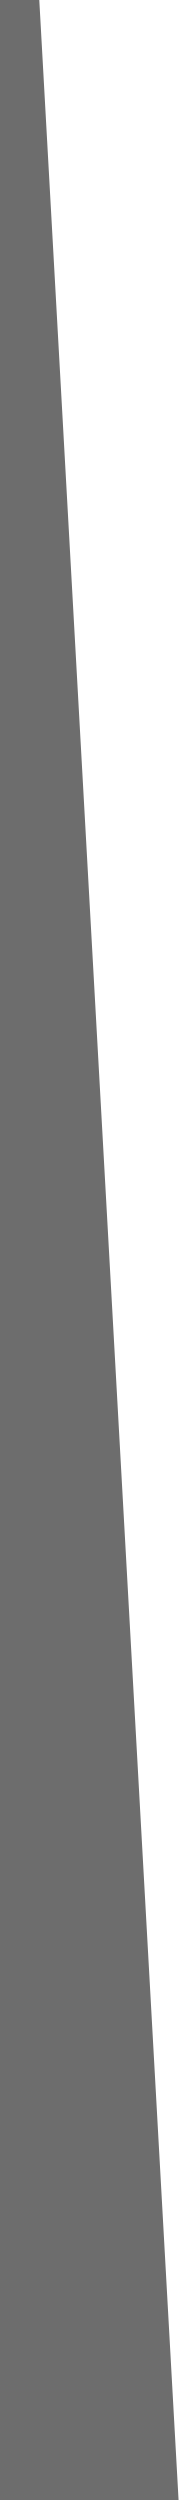
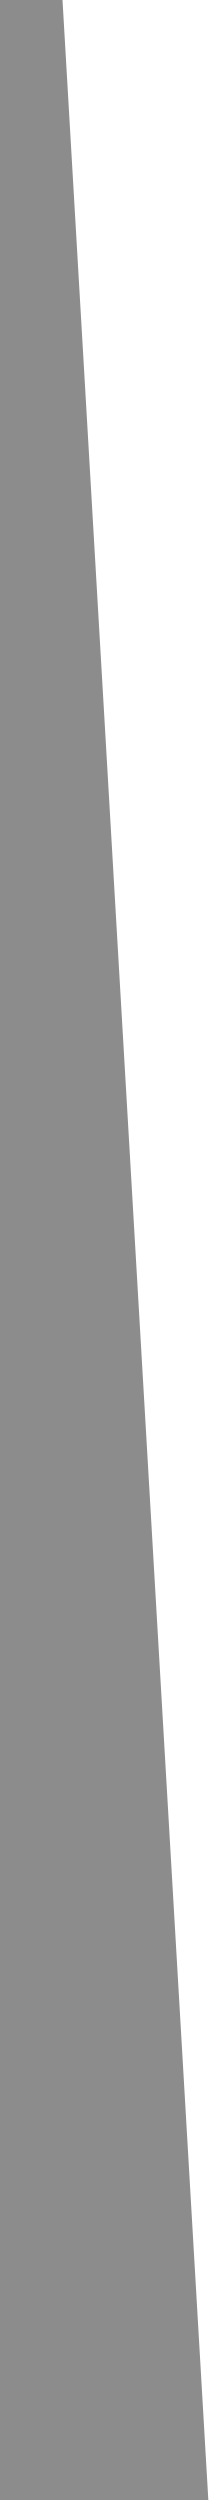
- <svg xmlns="http://www.w3.org/2000/svg" version="1.1" id="Layer_1" x="0px" y="0px" width="50px" height="700px" viewBox="0 0 50 700" style="enable-background:new 0 0 50 700;" xml:space="preserve">
+ <svg xmlns="http://www.w3.org/2000/svg" version="1.1" id="Layer_1" x="0px" y="0px" width="50px" height="600px" viewBox="0 50 50 600" enable-background="new 0 50 50 600" xml:space="preserve">
  <style type="text/css">

- 	.st0{fill:#6D6D6D;}
+ 	.st0{fill:#8C8C8C;}

</style>
-   <polygon class="st0" points="0,0 11,0 50,700 0,700 " />
+   <polygon class="st0" points="0,50 15,50 50,650 0,650 " />
</svg>
